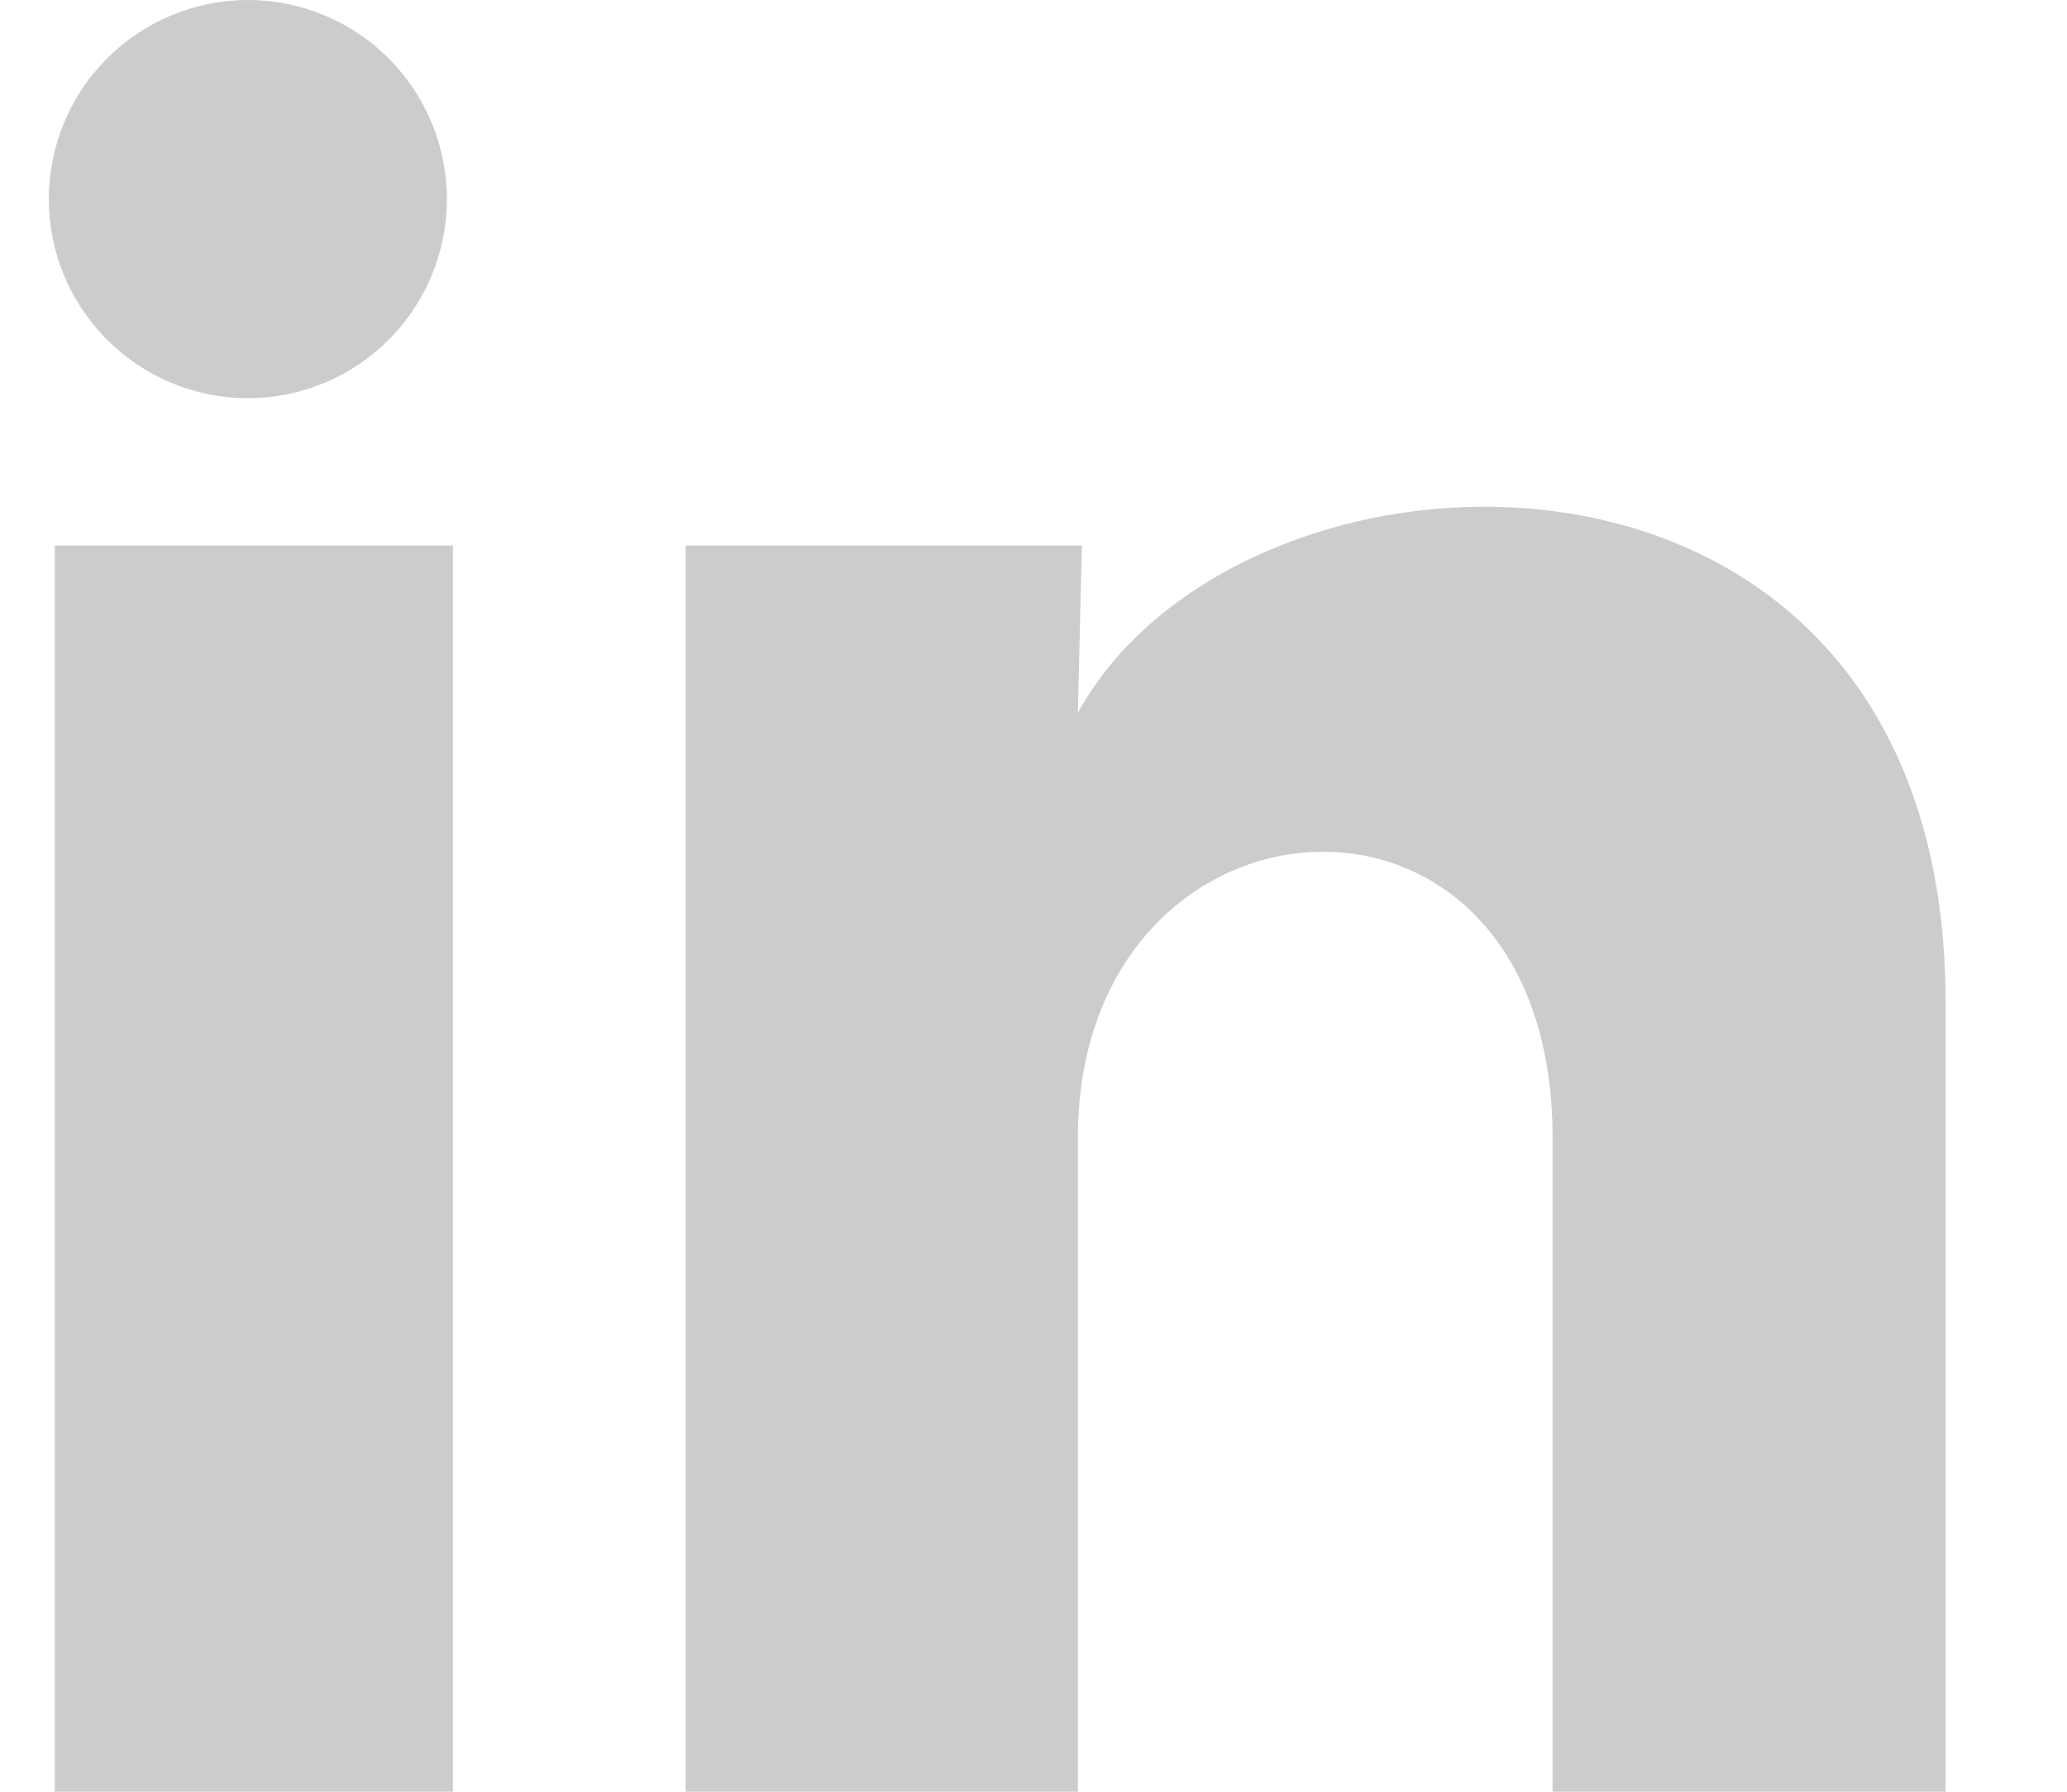
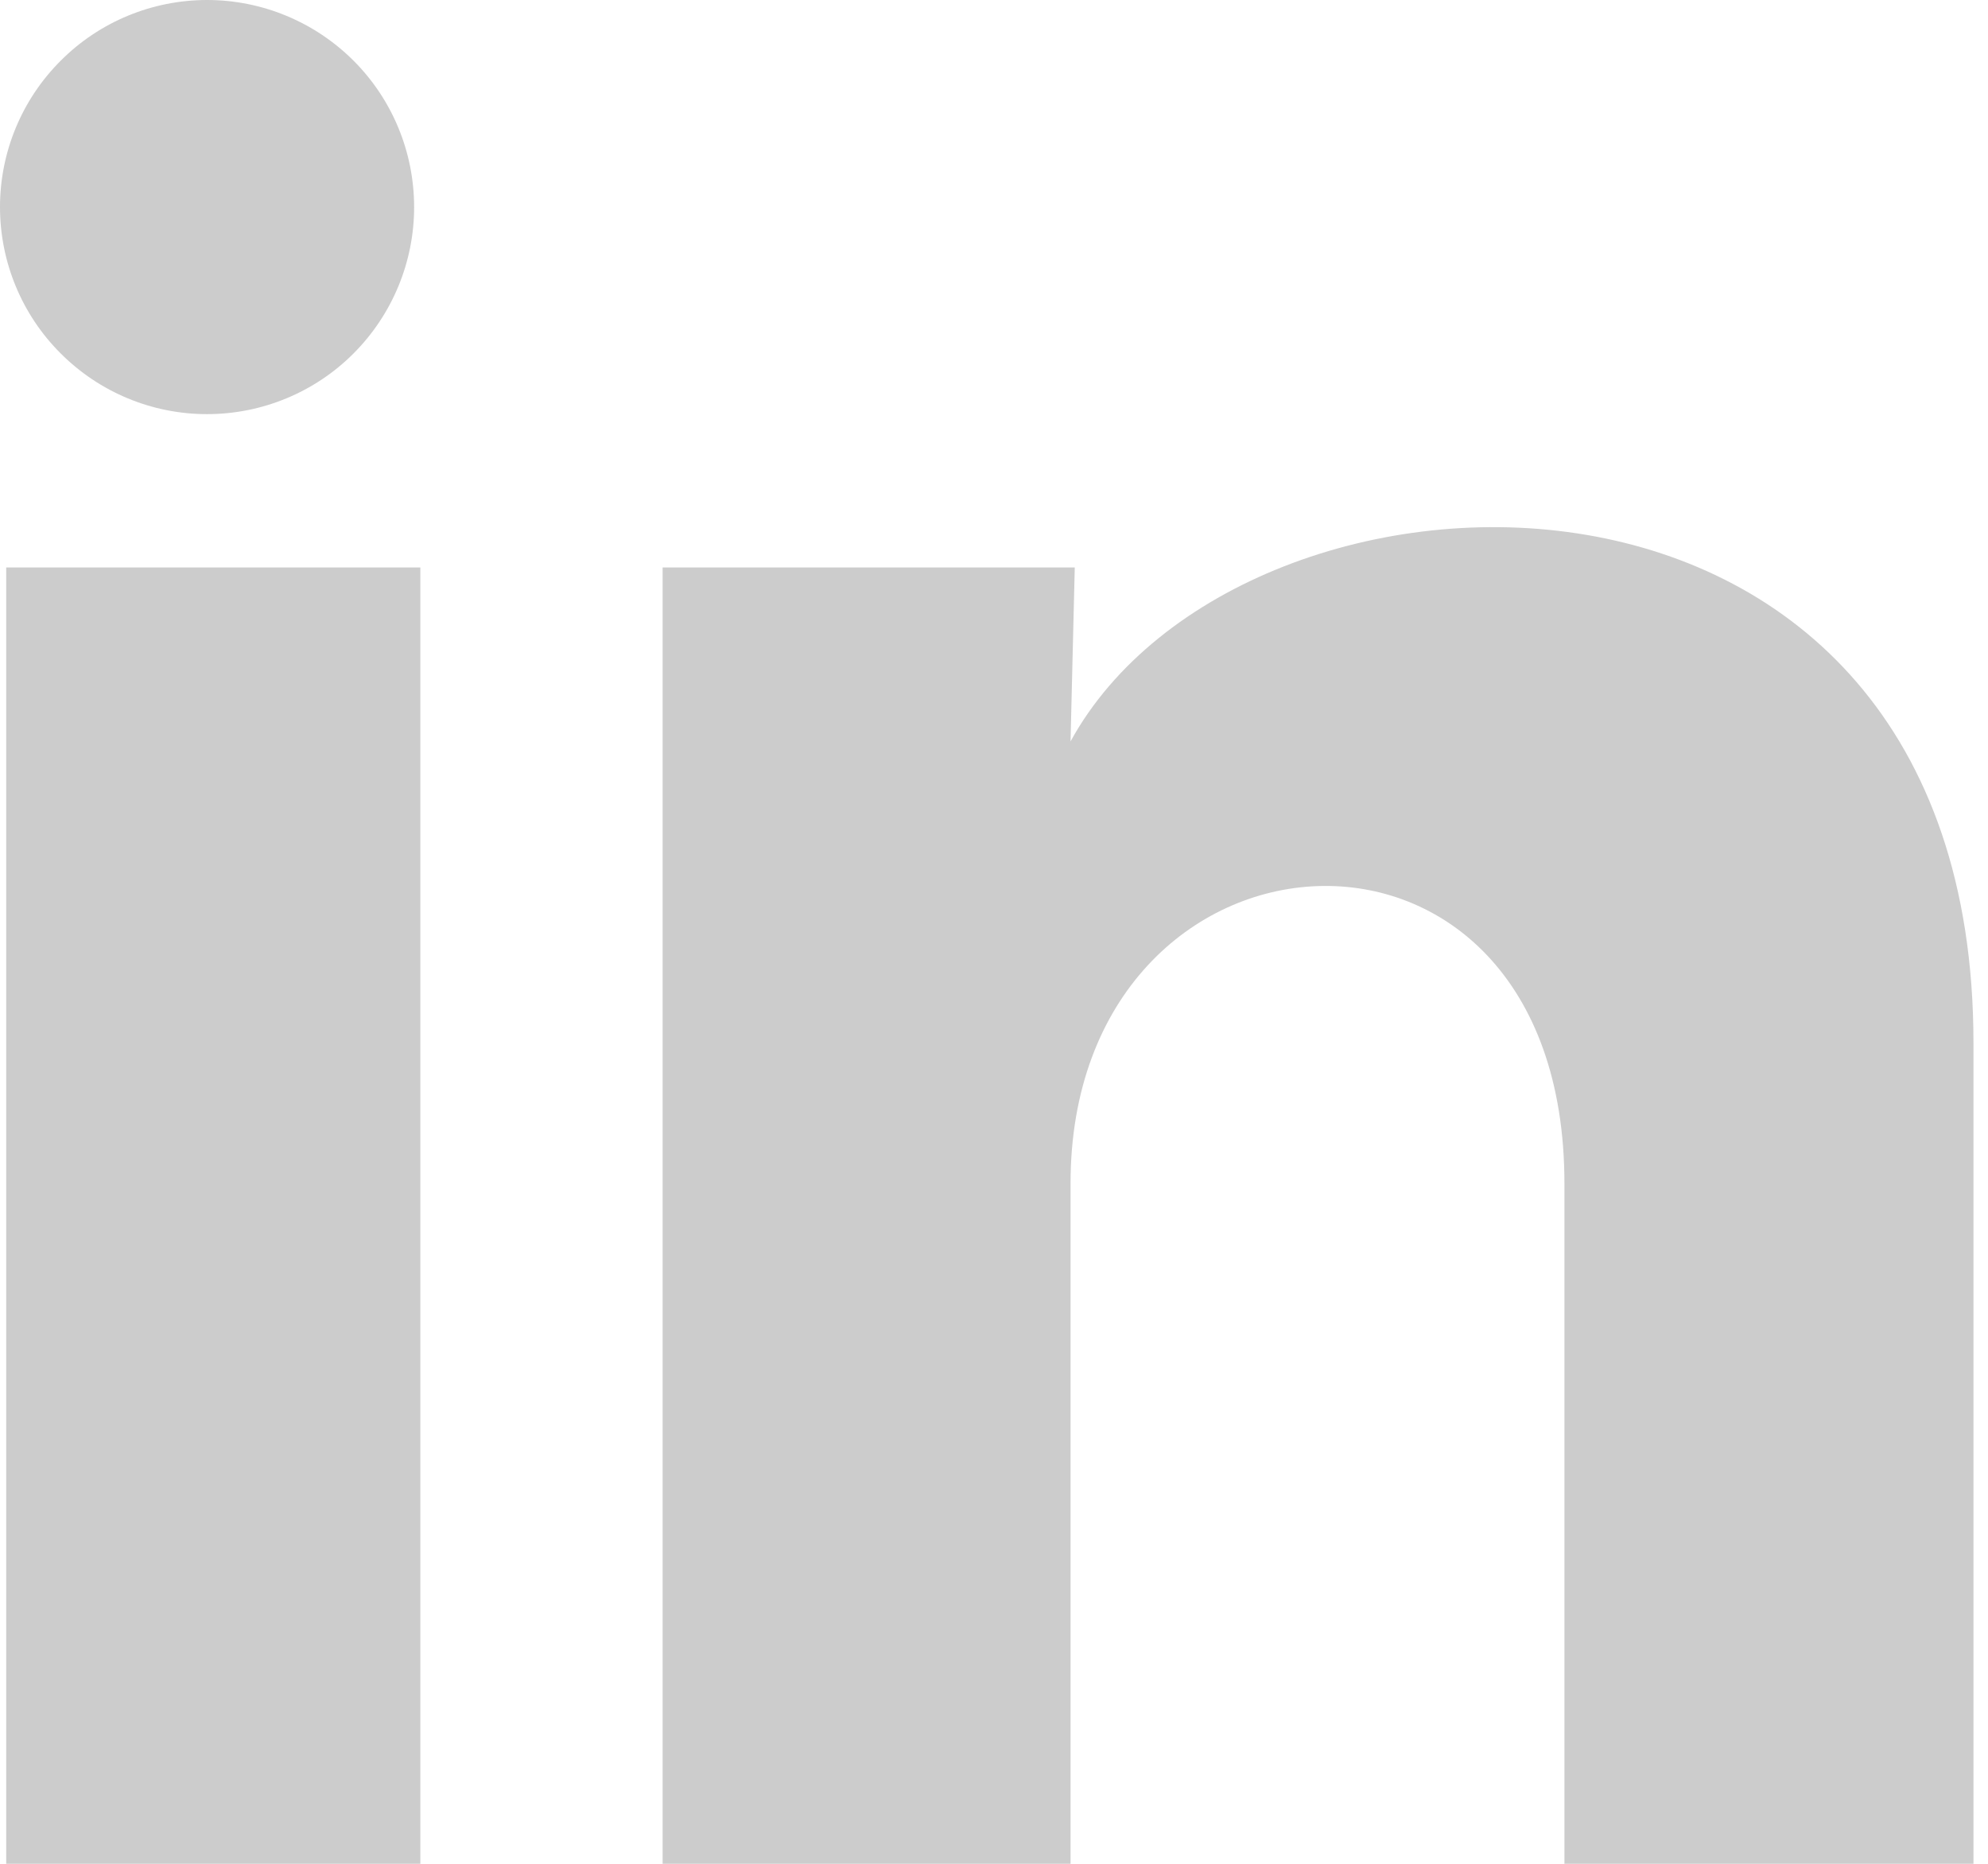
- <svg xmlns="http://www.w3.org/2000/svg" width="15" height="13" viewBox="0 0 15 13" fill="none">
-   <path d="M3.243 1.445C3.243 1.828 3.091 2.195 2.82 2.466C2.549 2.737 2.181 2.889 1.798 2.889C1.415 2.889 1.048 2.736 0.777 2.465C0.506 2.194 0.354 1.827 0.354 1.444C0.355 1.061 0.507 0.693 0.778 0.423C1.049 0.152 1.417 -0 1.8 1.80807e-07C2.183 0 2.55 0.153 2.821 0.424C3.091 0.695 3.243 1.062 3.243 1.445ZM3.287 3.958H0.398V13H3.287V3.958ZM7.851 3.958H4.976V13H7.822V8.255C7.822 5.612 11.267 5.367 11.267 8.255V13H14.119V7.273C14.119 2.817 9.021 2.983 7.822 5.172L7.851 3.958Z" fill="#CCCCCC" />
+ <svg xmlns="http://www.w3.org/2000/svg" width="16" height="15" viewBox="0 0 16 15" fill="none">
+   <path d="M3.333 1.667C3.333 2.109 3.157 2.533 2.844 2.846C2.532 3.158 2.108 3.333 1.666 3.333C1.224 3.333 0.8 3.157 0.488 2.844C0.175 2.532 -0 2.108 2.08623e-07 1.666C0 1.224 0.176 0.8 0.489 0.488C0.801 0.175 1.225 -0 1.667 2.08623e-07C2.109 0 2.533 0.176 2.846 0.489C3.158 0.801 3.333 1.225 3.333 1.667ZM3.383 4.567H0.05V15H3.383V4.567ZM8.65 4.567H5.333V15H8.616V9.525C8.616 6.475 12.591 6.192 12.591 9.525V15H15.883V8.392C15.883 3.251 9.999 3.442 8.616 5.967L8.65 4.567Z" fill="#CCCCCC" />
</svg>
